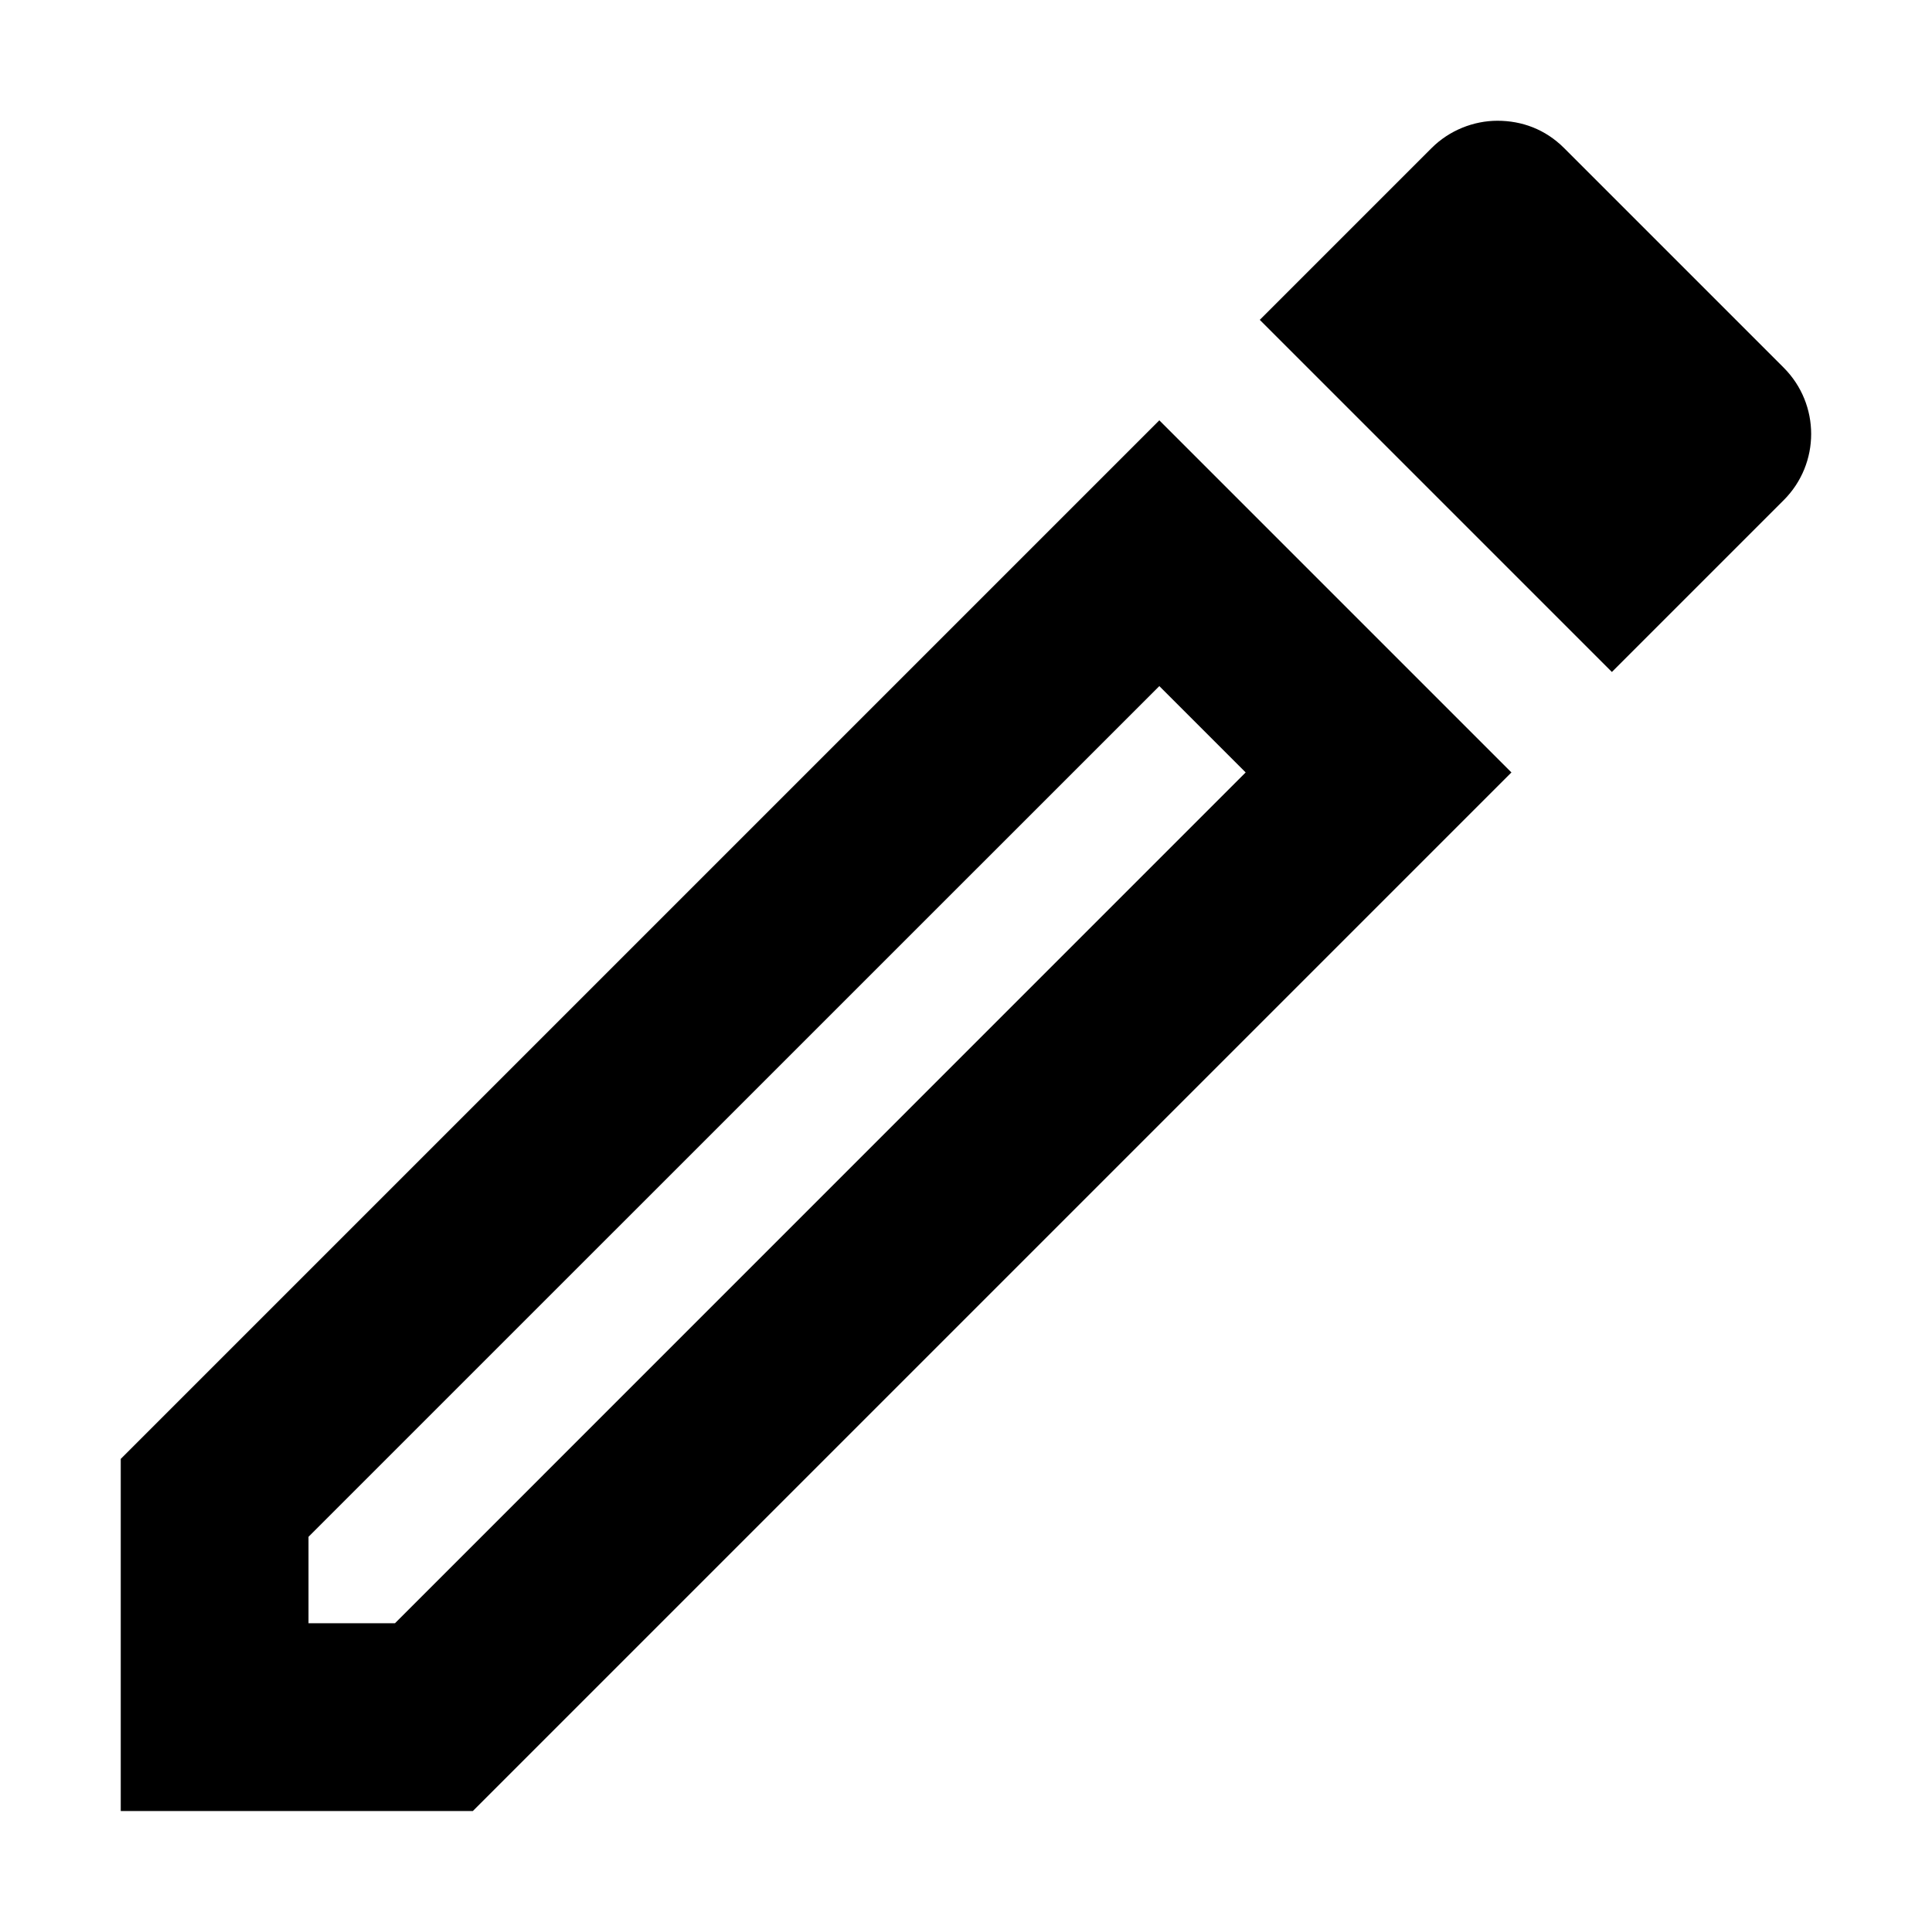
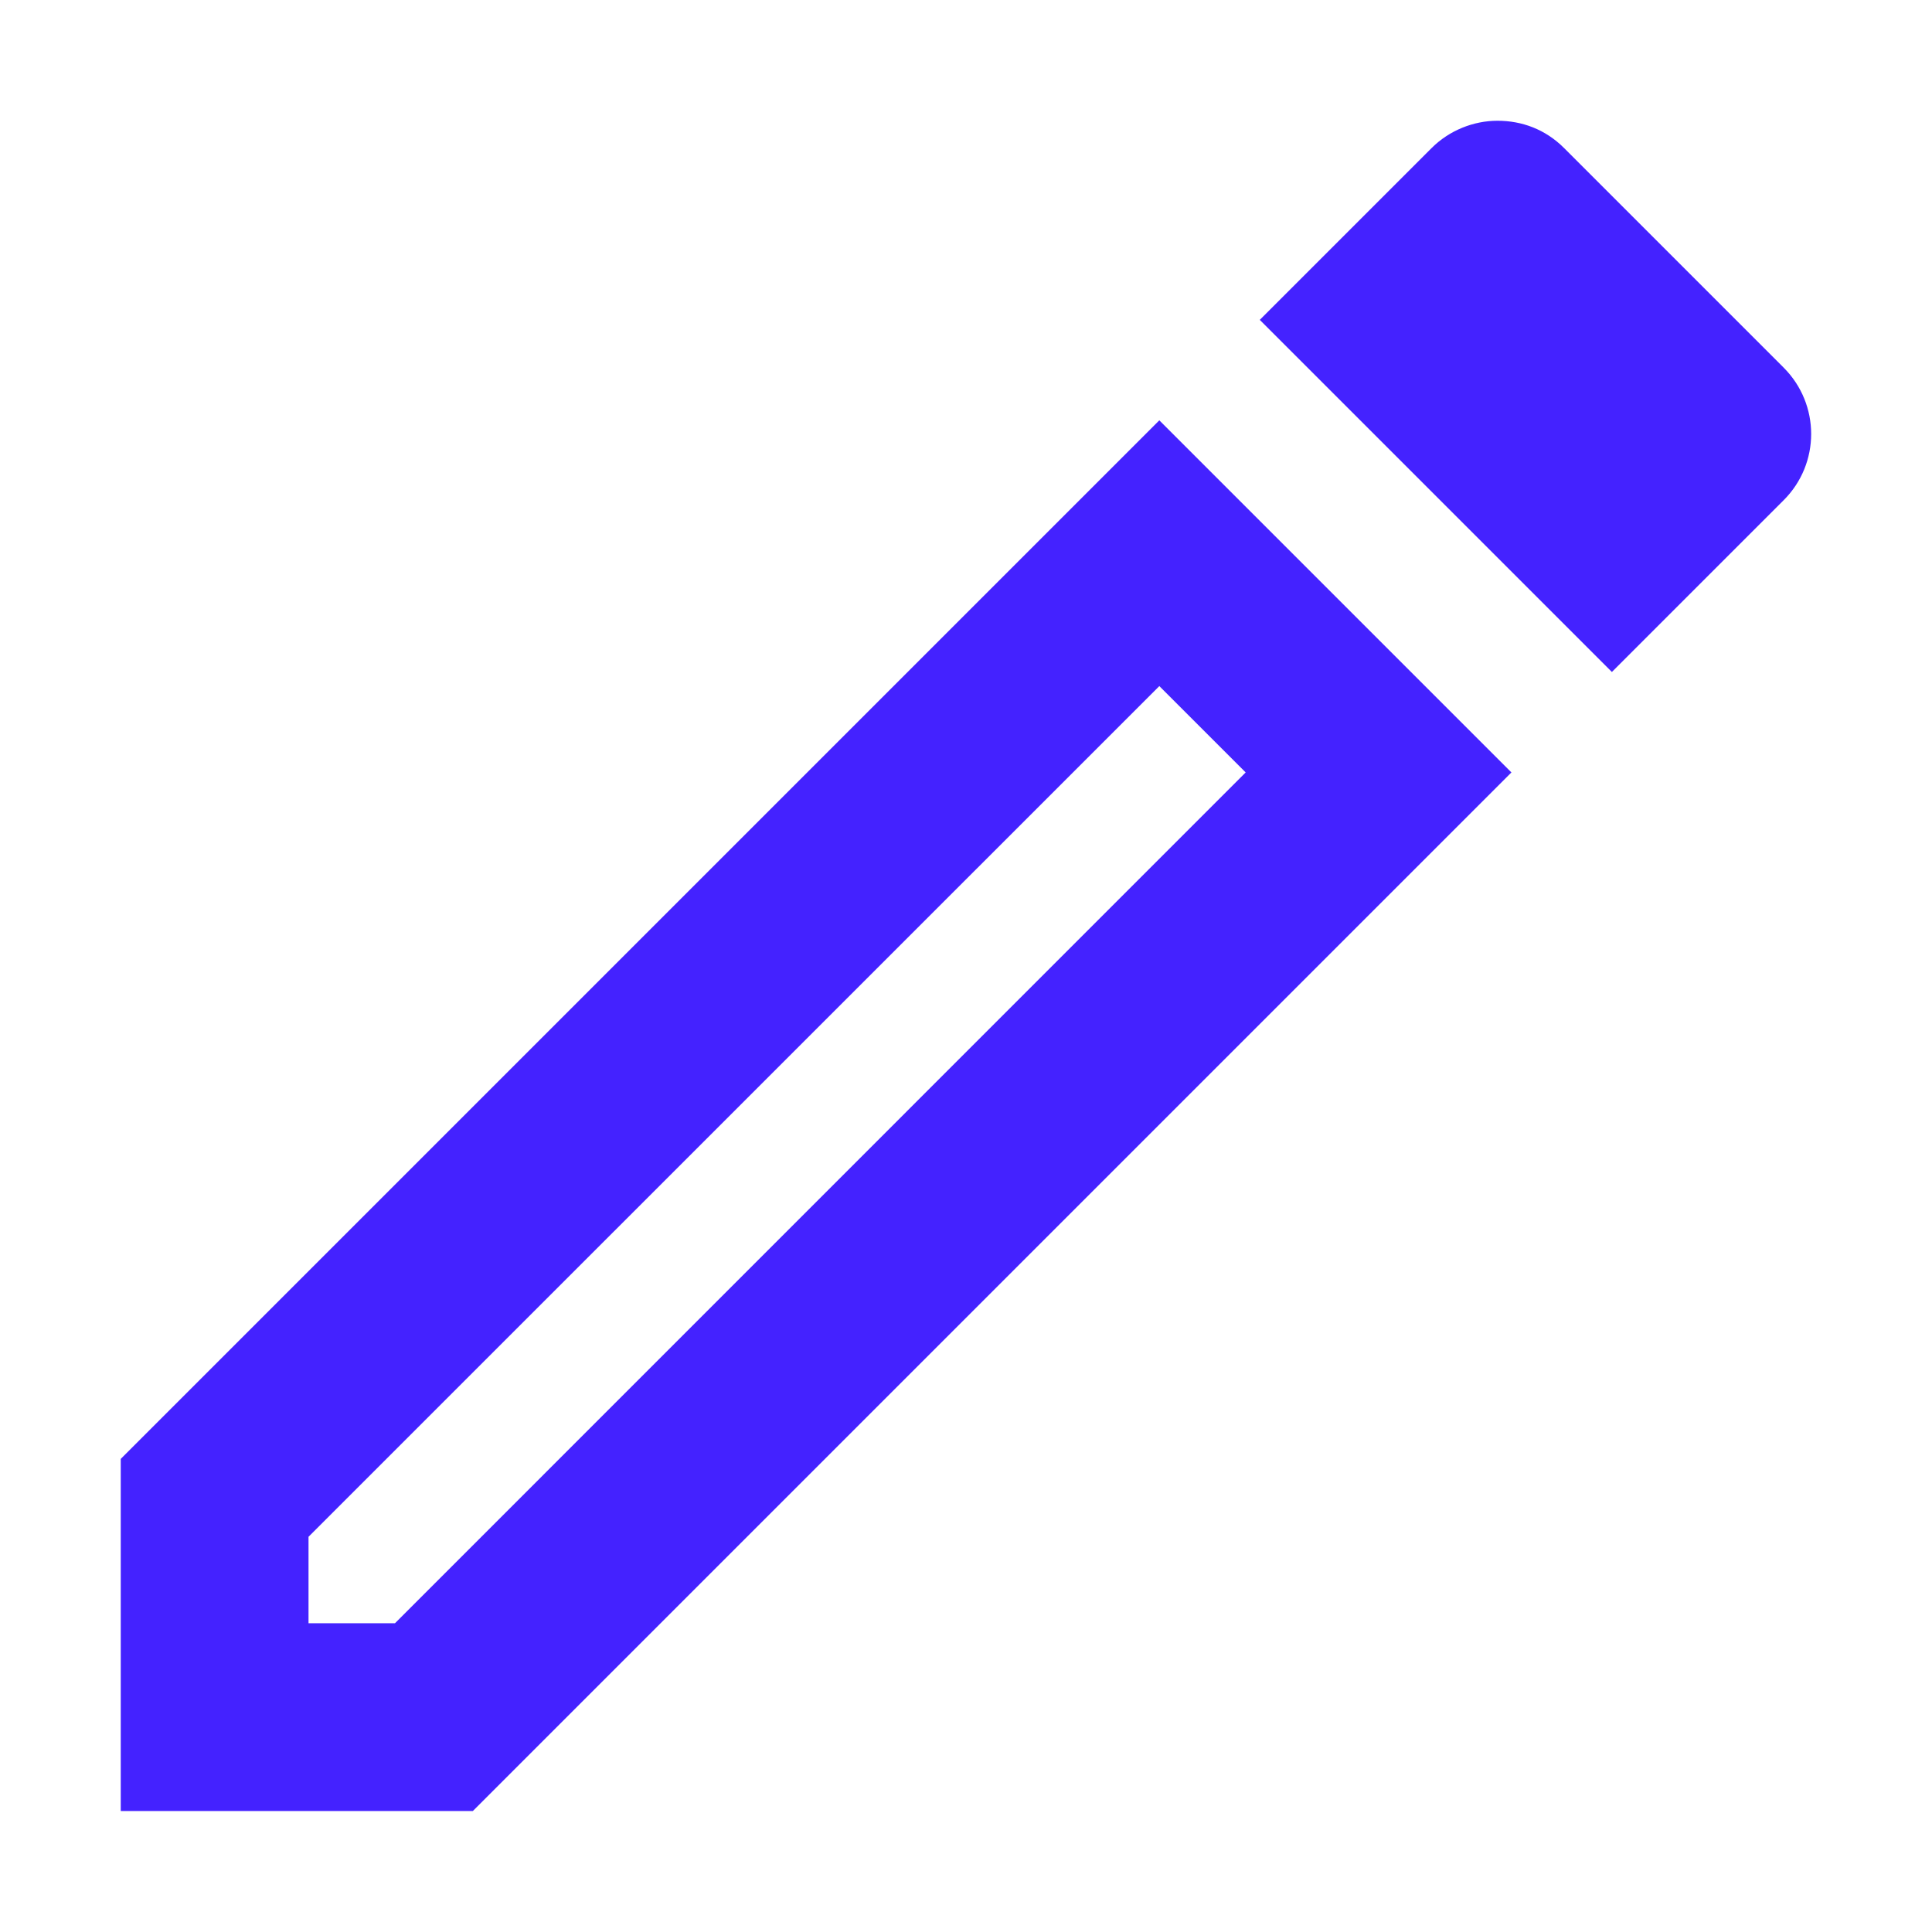
<svg xmlns="http://www.w3.org/2000/svg" version="1.1" width="16" viewBox="0 0 16 16" height="16">
-   <path style="fill:#000000;" d="M 9.601,5.682 10.316,6.397 3.271,13.443 H 2.555 V 12.727 L 9.601,5.682 M 12.401,1 C 12.206,1 12.004,1.078 11.856,1.226 l -1.423,1.423 2.916,2.916 1.423,-1.423 c 0.303,-0.303 0.303,-0.793 0,-1.097 L 12.953,1.226 C 12.797,1.07 12.603,1 12.401,1 Z M 9.601,3.481 1,12.082 V 14.998 H 3.916 L 12.517,6.397 Z" />
+   <path style="fill:#42f;" d="M 9.601,5.682 10.316,6.397 3.271,13.443 H 2.555 V 12.727 L 9.601,5.682 M 12.401,1 C 12.206,1 12.004,1.078 11.856,1.226 l -1.423,1.423 2.916,2.916 1.423,-1.423 c 0.303,-0.303 0.303,-0.793 0,-1.097 L 12.953,1.226 C 12.797,1.07 12.603,1 12.401,1 Z M 9.601,3.481 1,12.082 V 14.998 H 3.916 L 12.517,6.397 Z" />
</svg>
